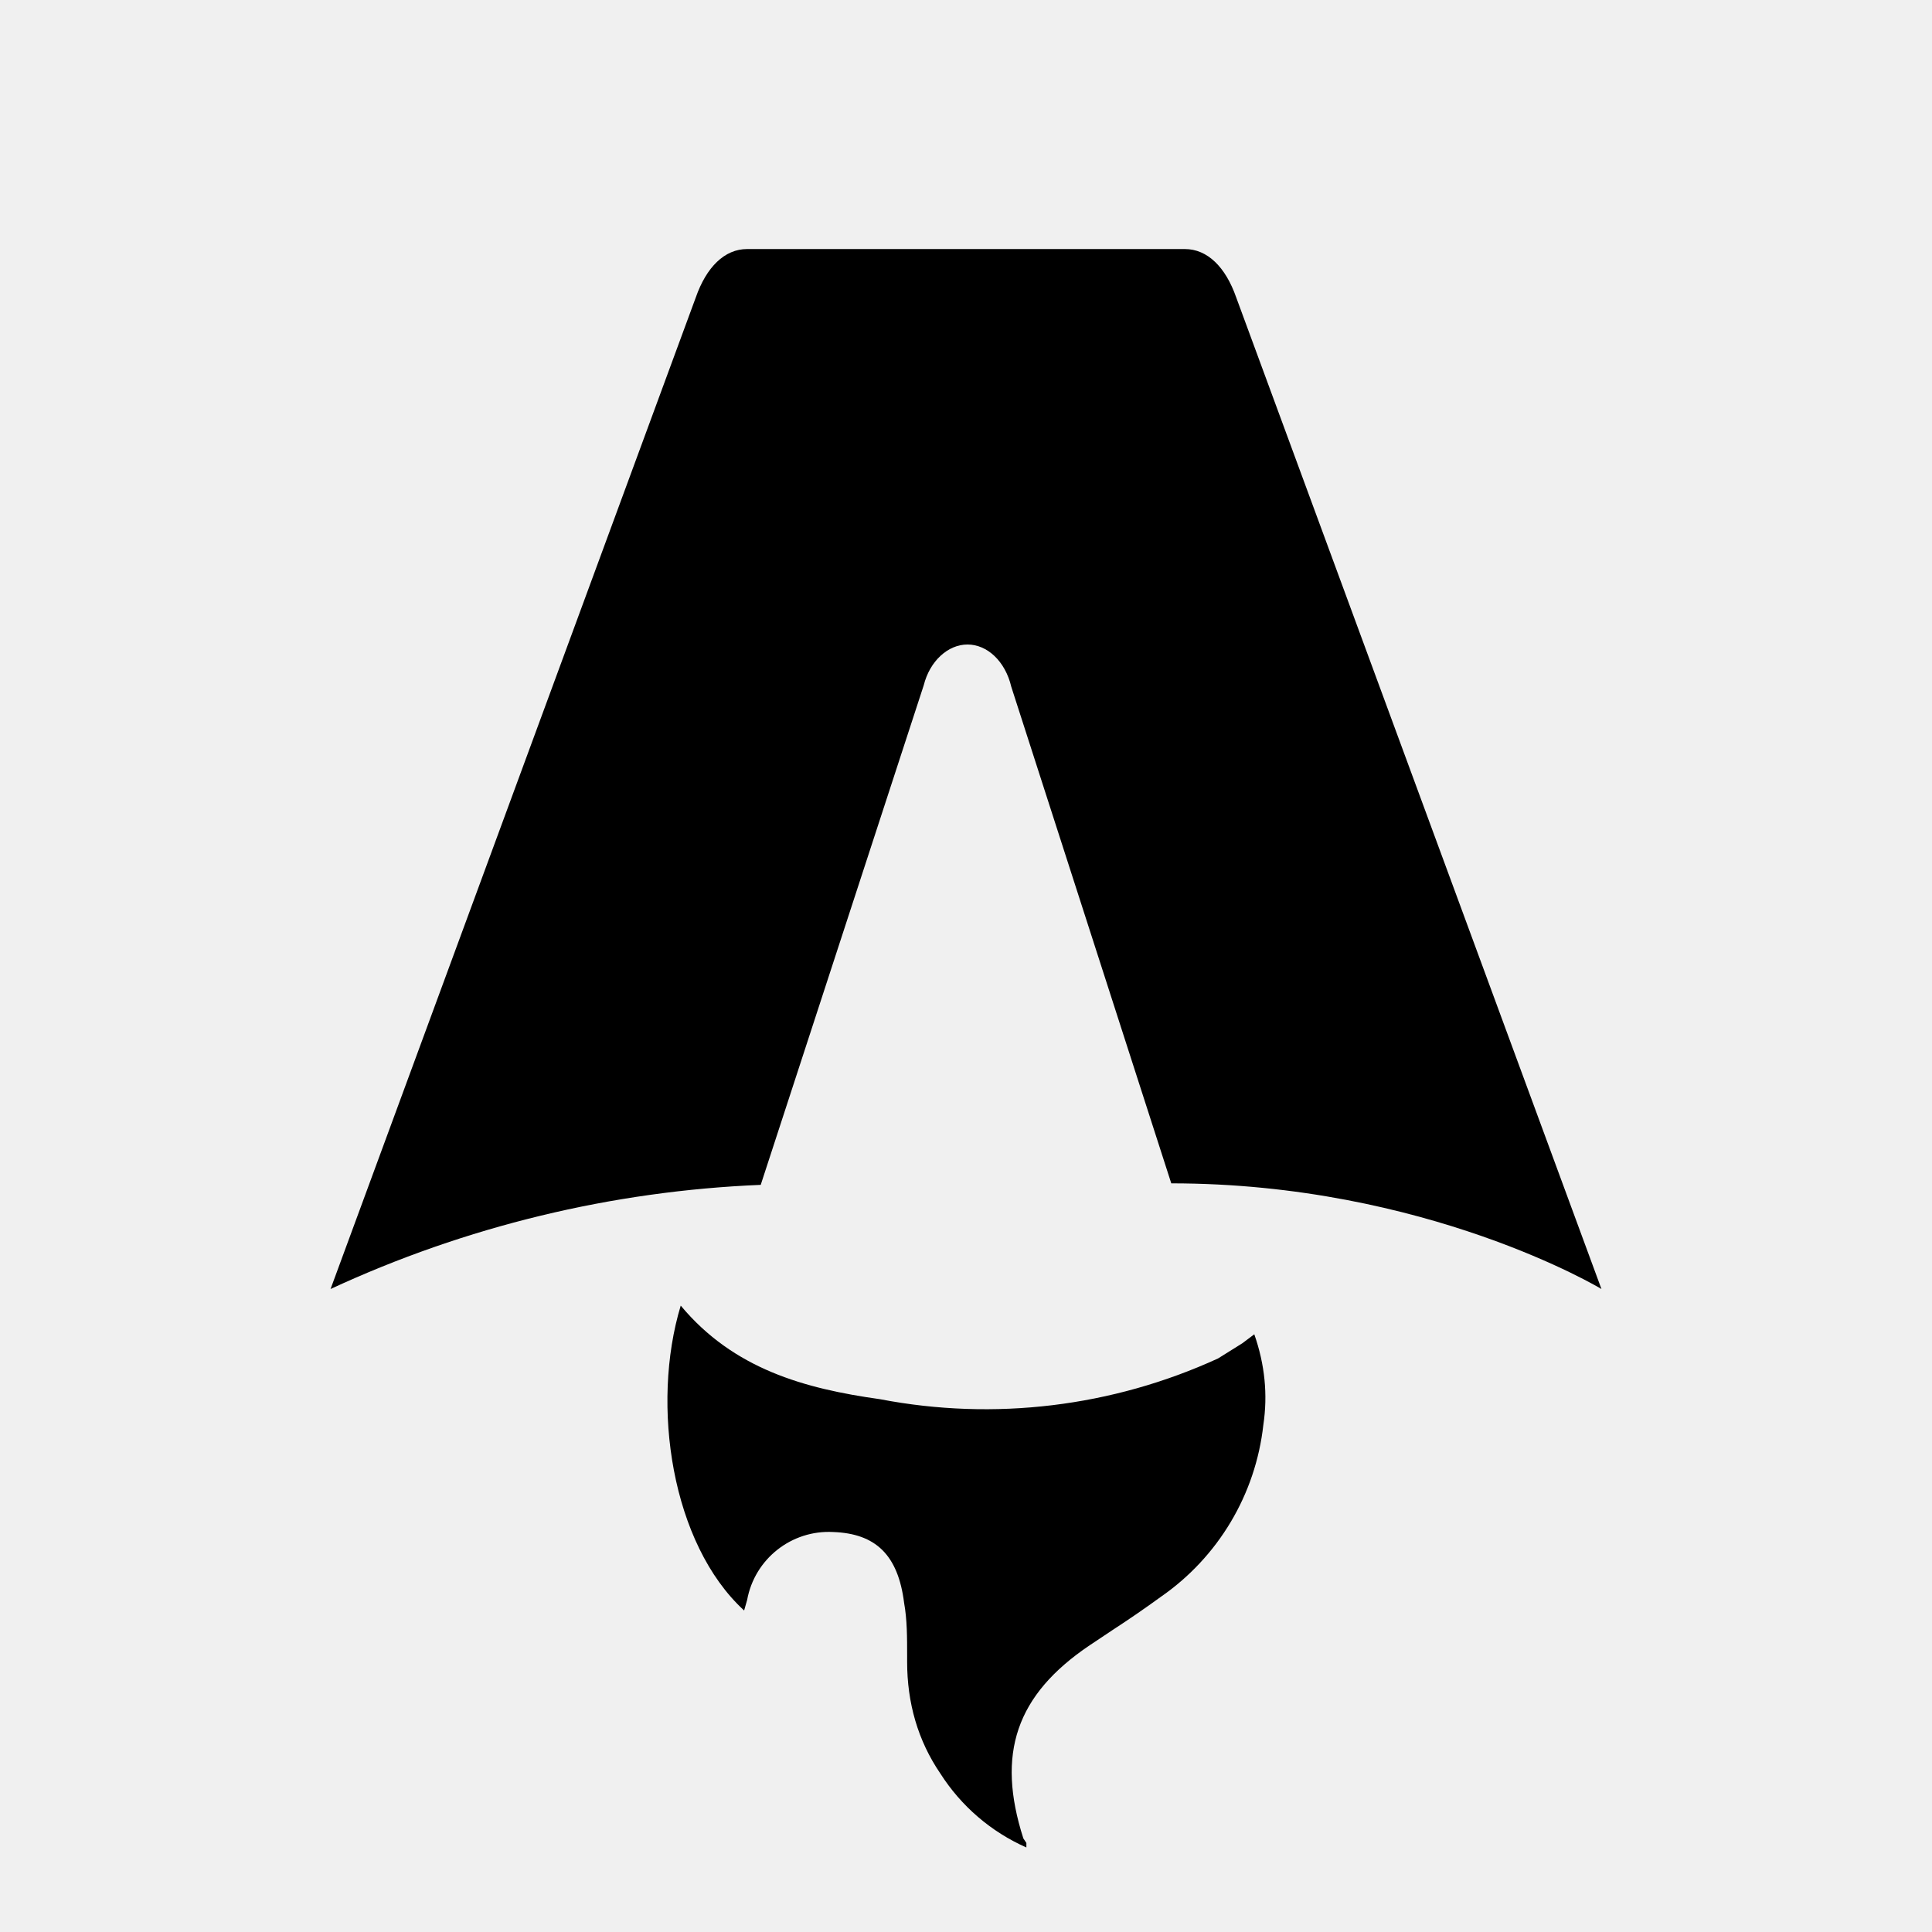
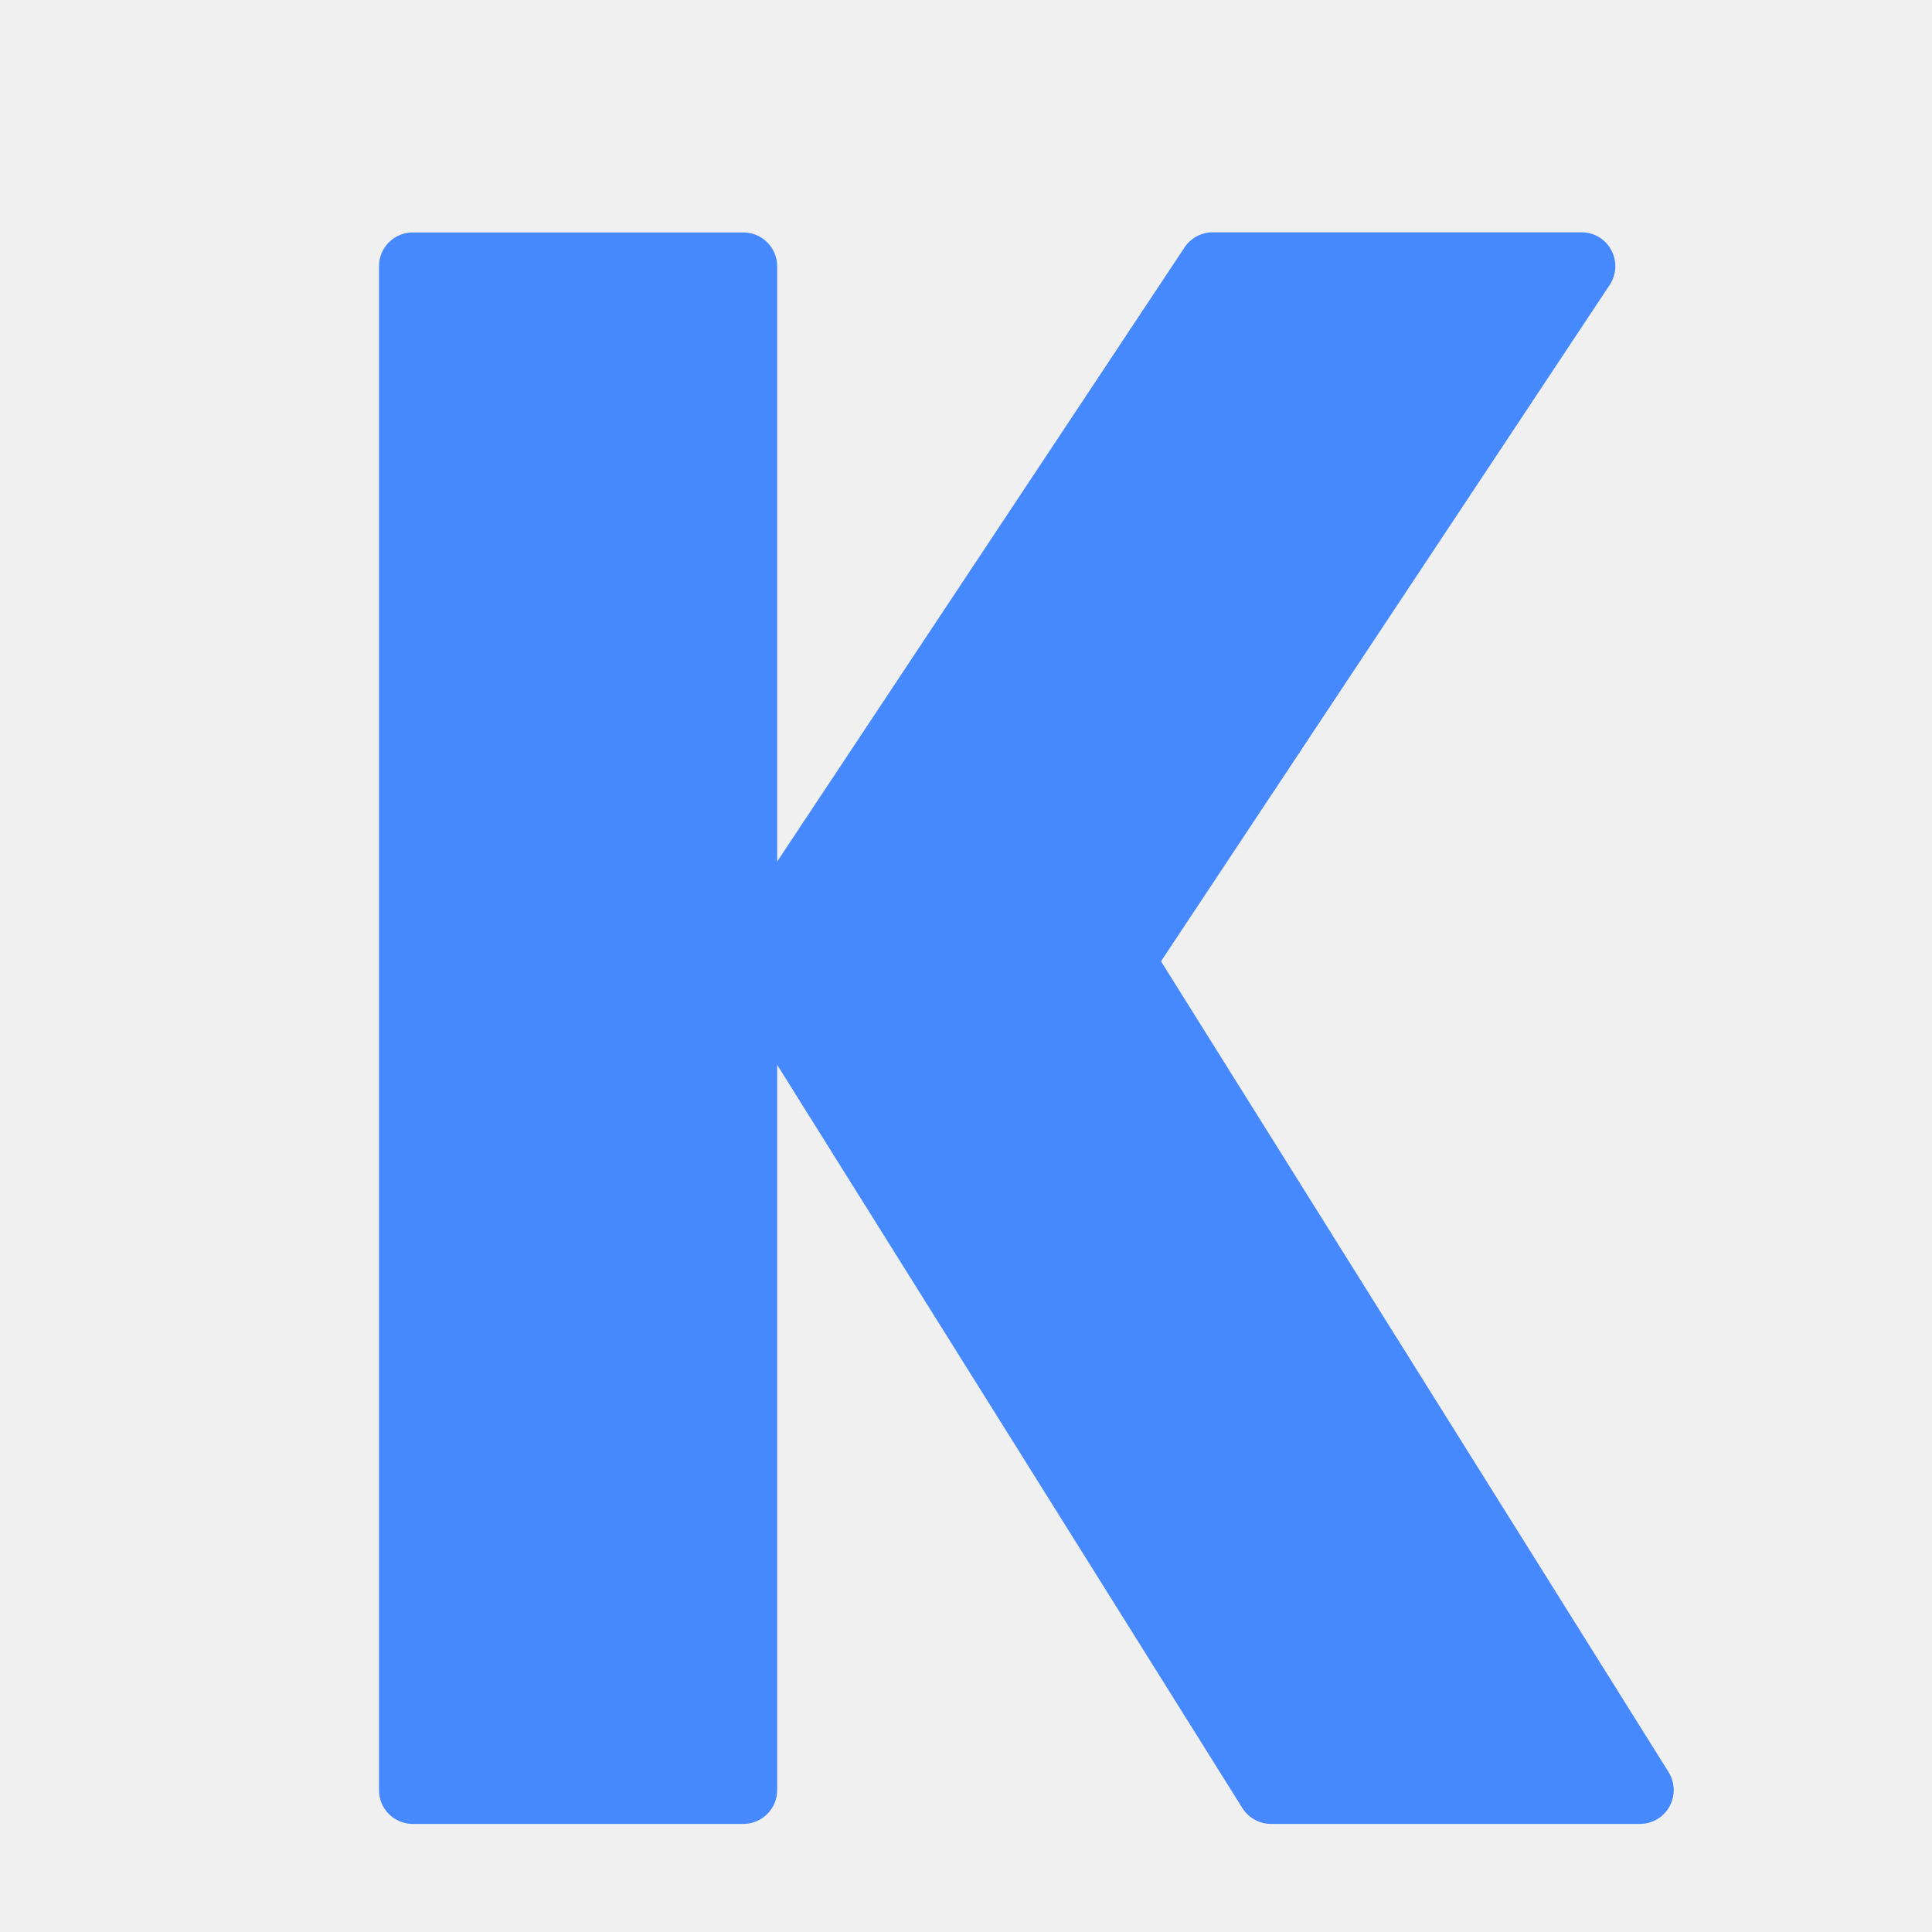
- <svg xmlns="http://www.w3.org/2000/svg" fill="none" viewBox="0 0 128 128">
-   <path d="M50.4 78.5a75.1 75.1 0 0 0-28.5 6.9l24.2-65.7c.7-2 1.9-3.2 3.4-3.2h29c1.5 0 2.7 1.2 3.4 3.2l24.2 65.7s-11.6-7-28.5-7L67 45.5c-.4-1.7-1.6-2.8-2.9-2.8-1.3 0-2.5 1.1-2.9 2.7L50.4 78.5Zm-1.1 28.2Zm-4.2-20.2c-2 6.6-.6 15.8 4.2 20.2a17.5 17.5 0 0 1 .2-.7 5.5 5.5 0 0 1 5.7-4.5c2.8.1 4.3 1.5 4.7 4.7.2 1.1.2 2.3.2 3.5v.4c0 2.7.7 5.2 2.2 7.4a13 13 0 0 0 5.7 4.9v-.3l-.2-.3c-1.8-5.6-.5-9.5 4.4-12.8l1.5-1a73 73 0 0 0 3.2-2.2 16 16 0 0 0 6.8-11.4c.3-2 .1-4-.6-6l-.8.6-1.6 1a37 37 0 0 1-22.4 2.7c-5-.7-9.7-2-13.2-6.2Z" />
-   <style>
-         path { fill: #000; }
-         @media (prefers-color-scheme: dark) {
-             path { fill: #FFF; }
-         }
-     </style>
+ <svg xmlns="http://www.w3.org/2000/svg" viewBox="0 0 128 128">
+   <path d="M110.55 117.41 76.92 63.69l29.73-44.82c.45-.69.5-1.57.1-2.3a2.222 2.222 0 0 0-1.97-1.18H80.34c-.74 0-1.45.38-1.86 1L51.49 57.08V17.64c0-1.24-1.01-2.24-2.24-2.24h-21.9c-1.24 0-2.24 1-2.24 2.24V118.6c0 1.24 1 2.24 2.24 2.24h21.9c1.23 0 2.24-1 2.24-2.24V70.55l30.82 49.24c.41.65 1.13 1.05 1.9 1.05h24.44c.81 0 1.57-.44 1.96-1.16.39-.71.37-1.58-.06-2.27z" fill="#4689ff" />
</svg>
